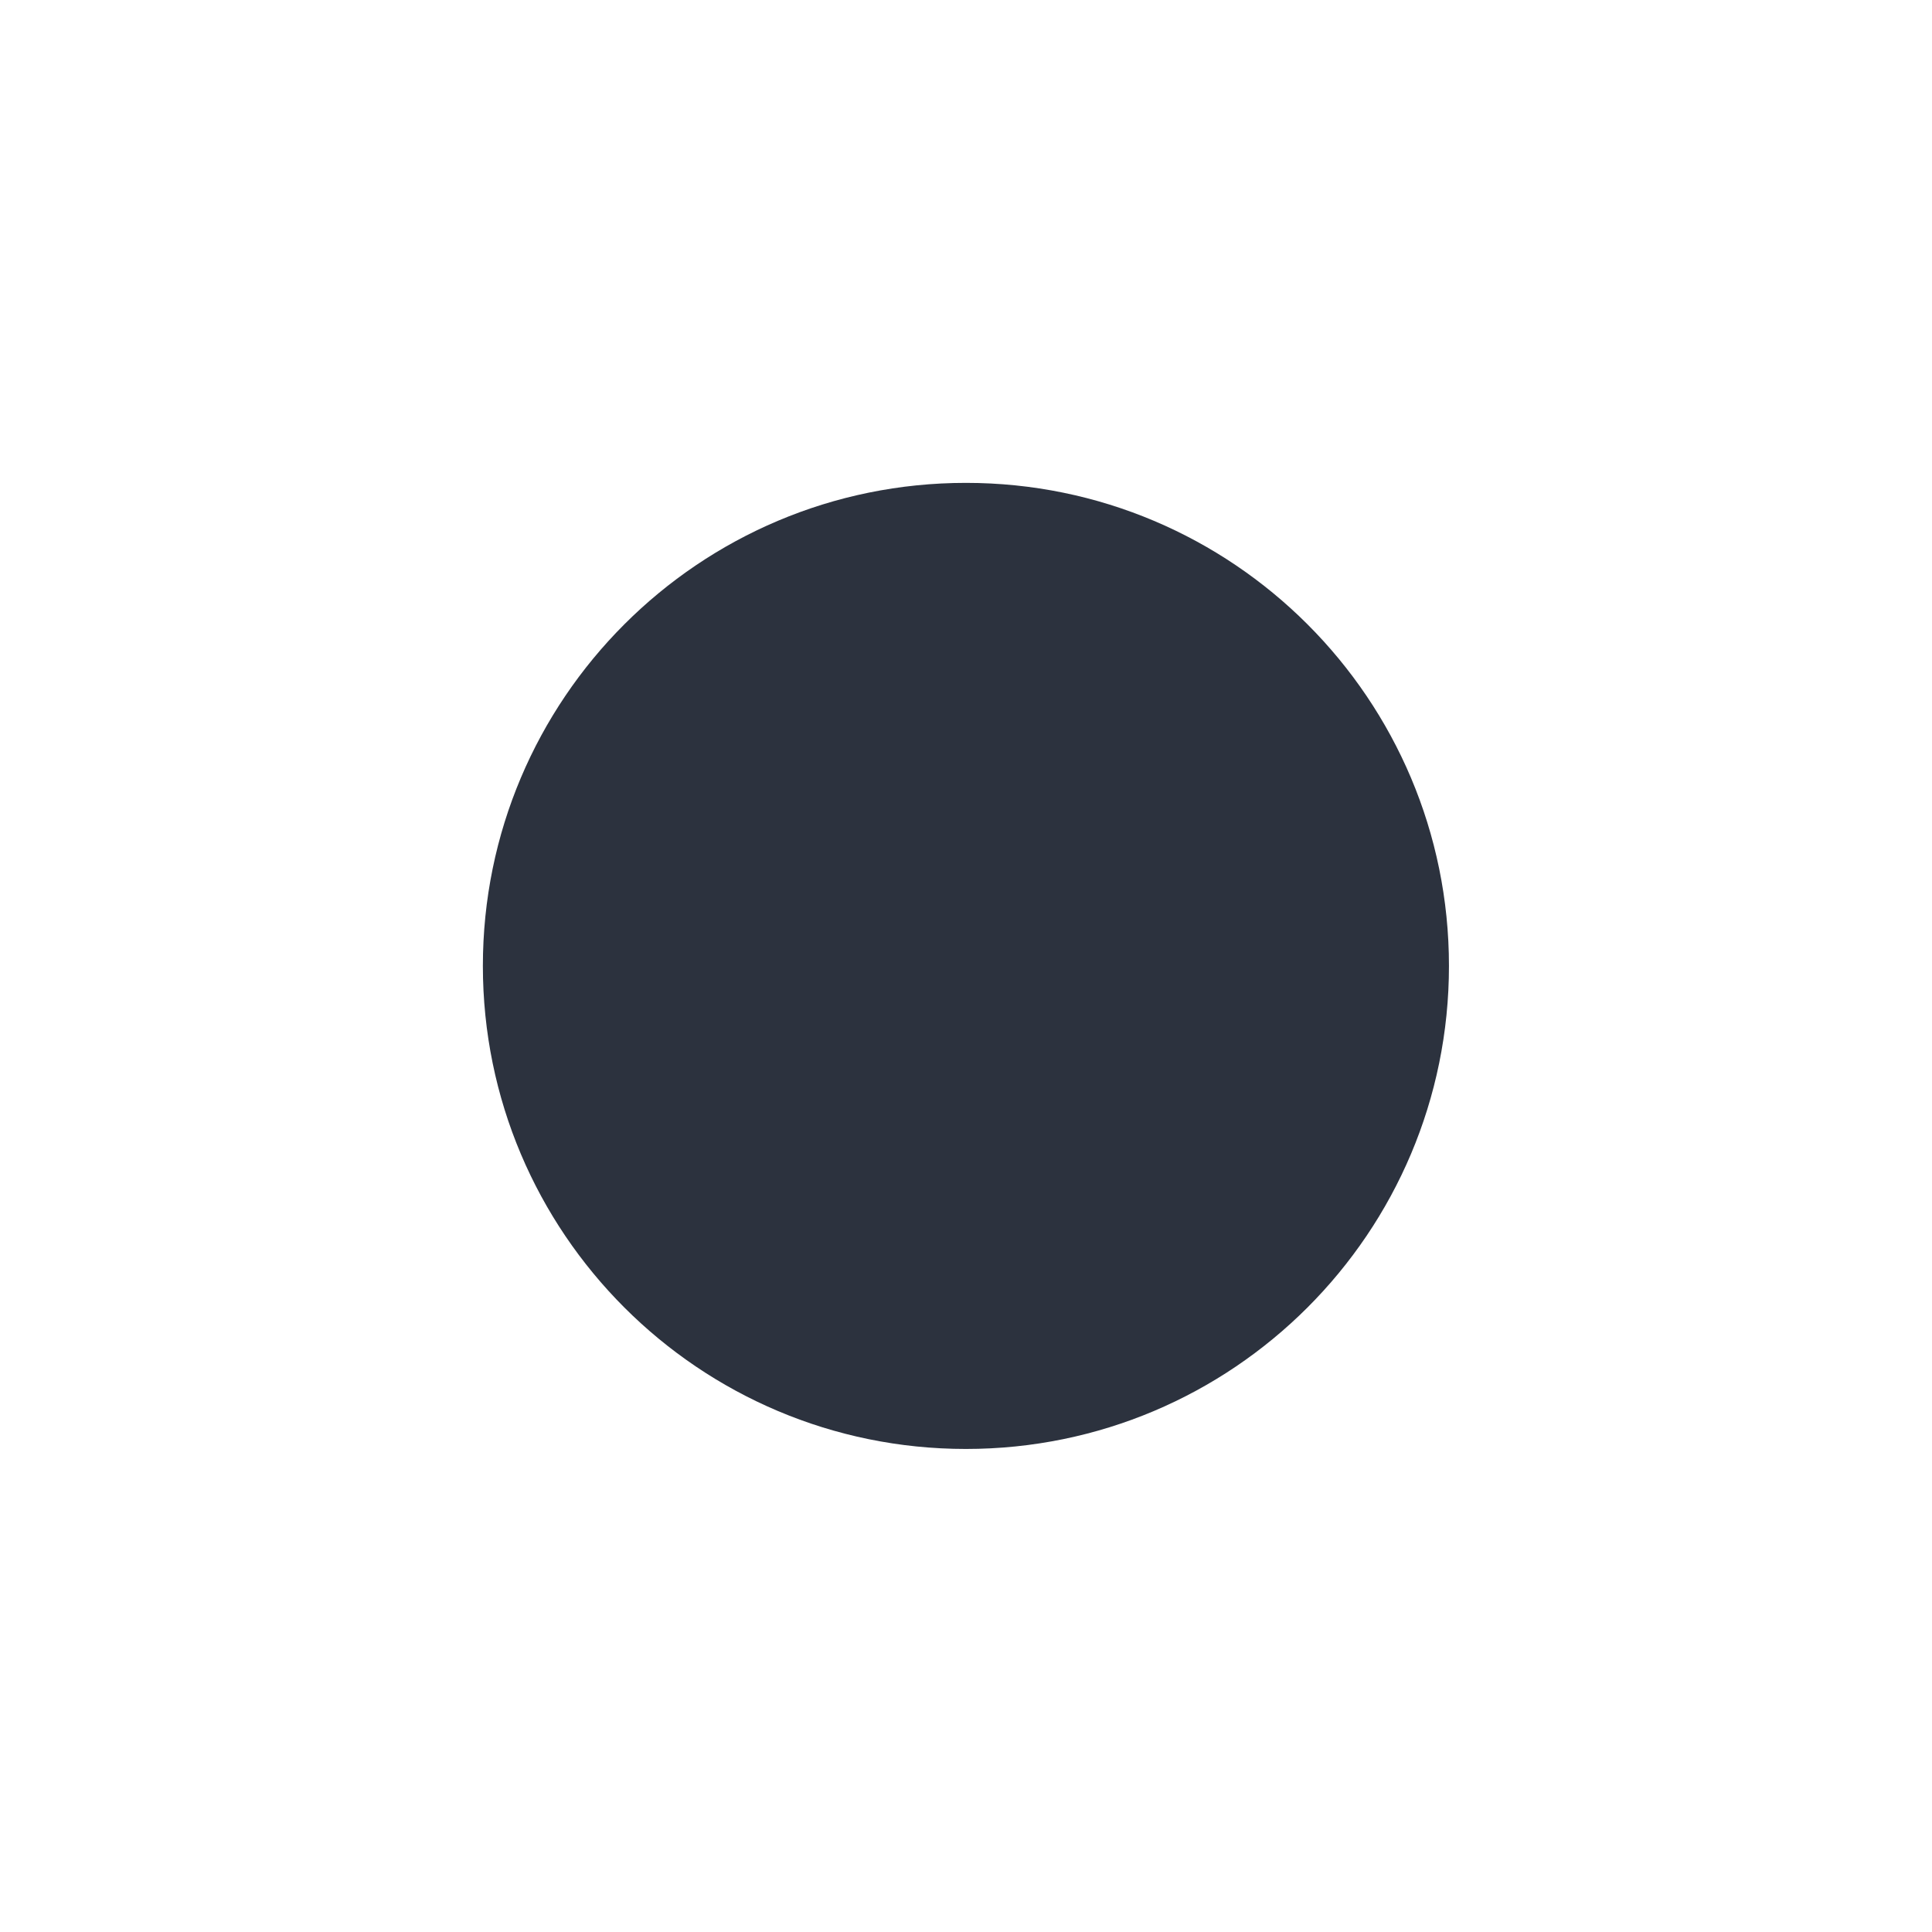
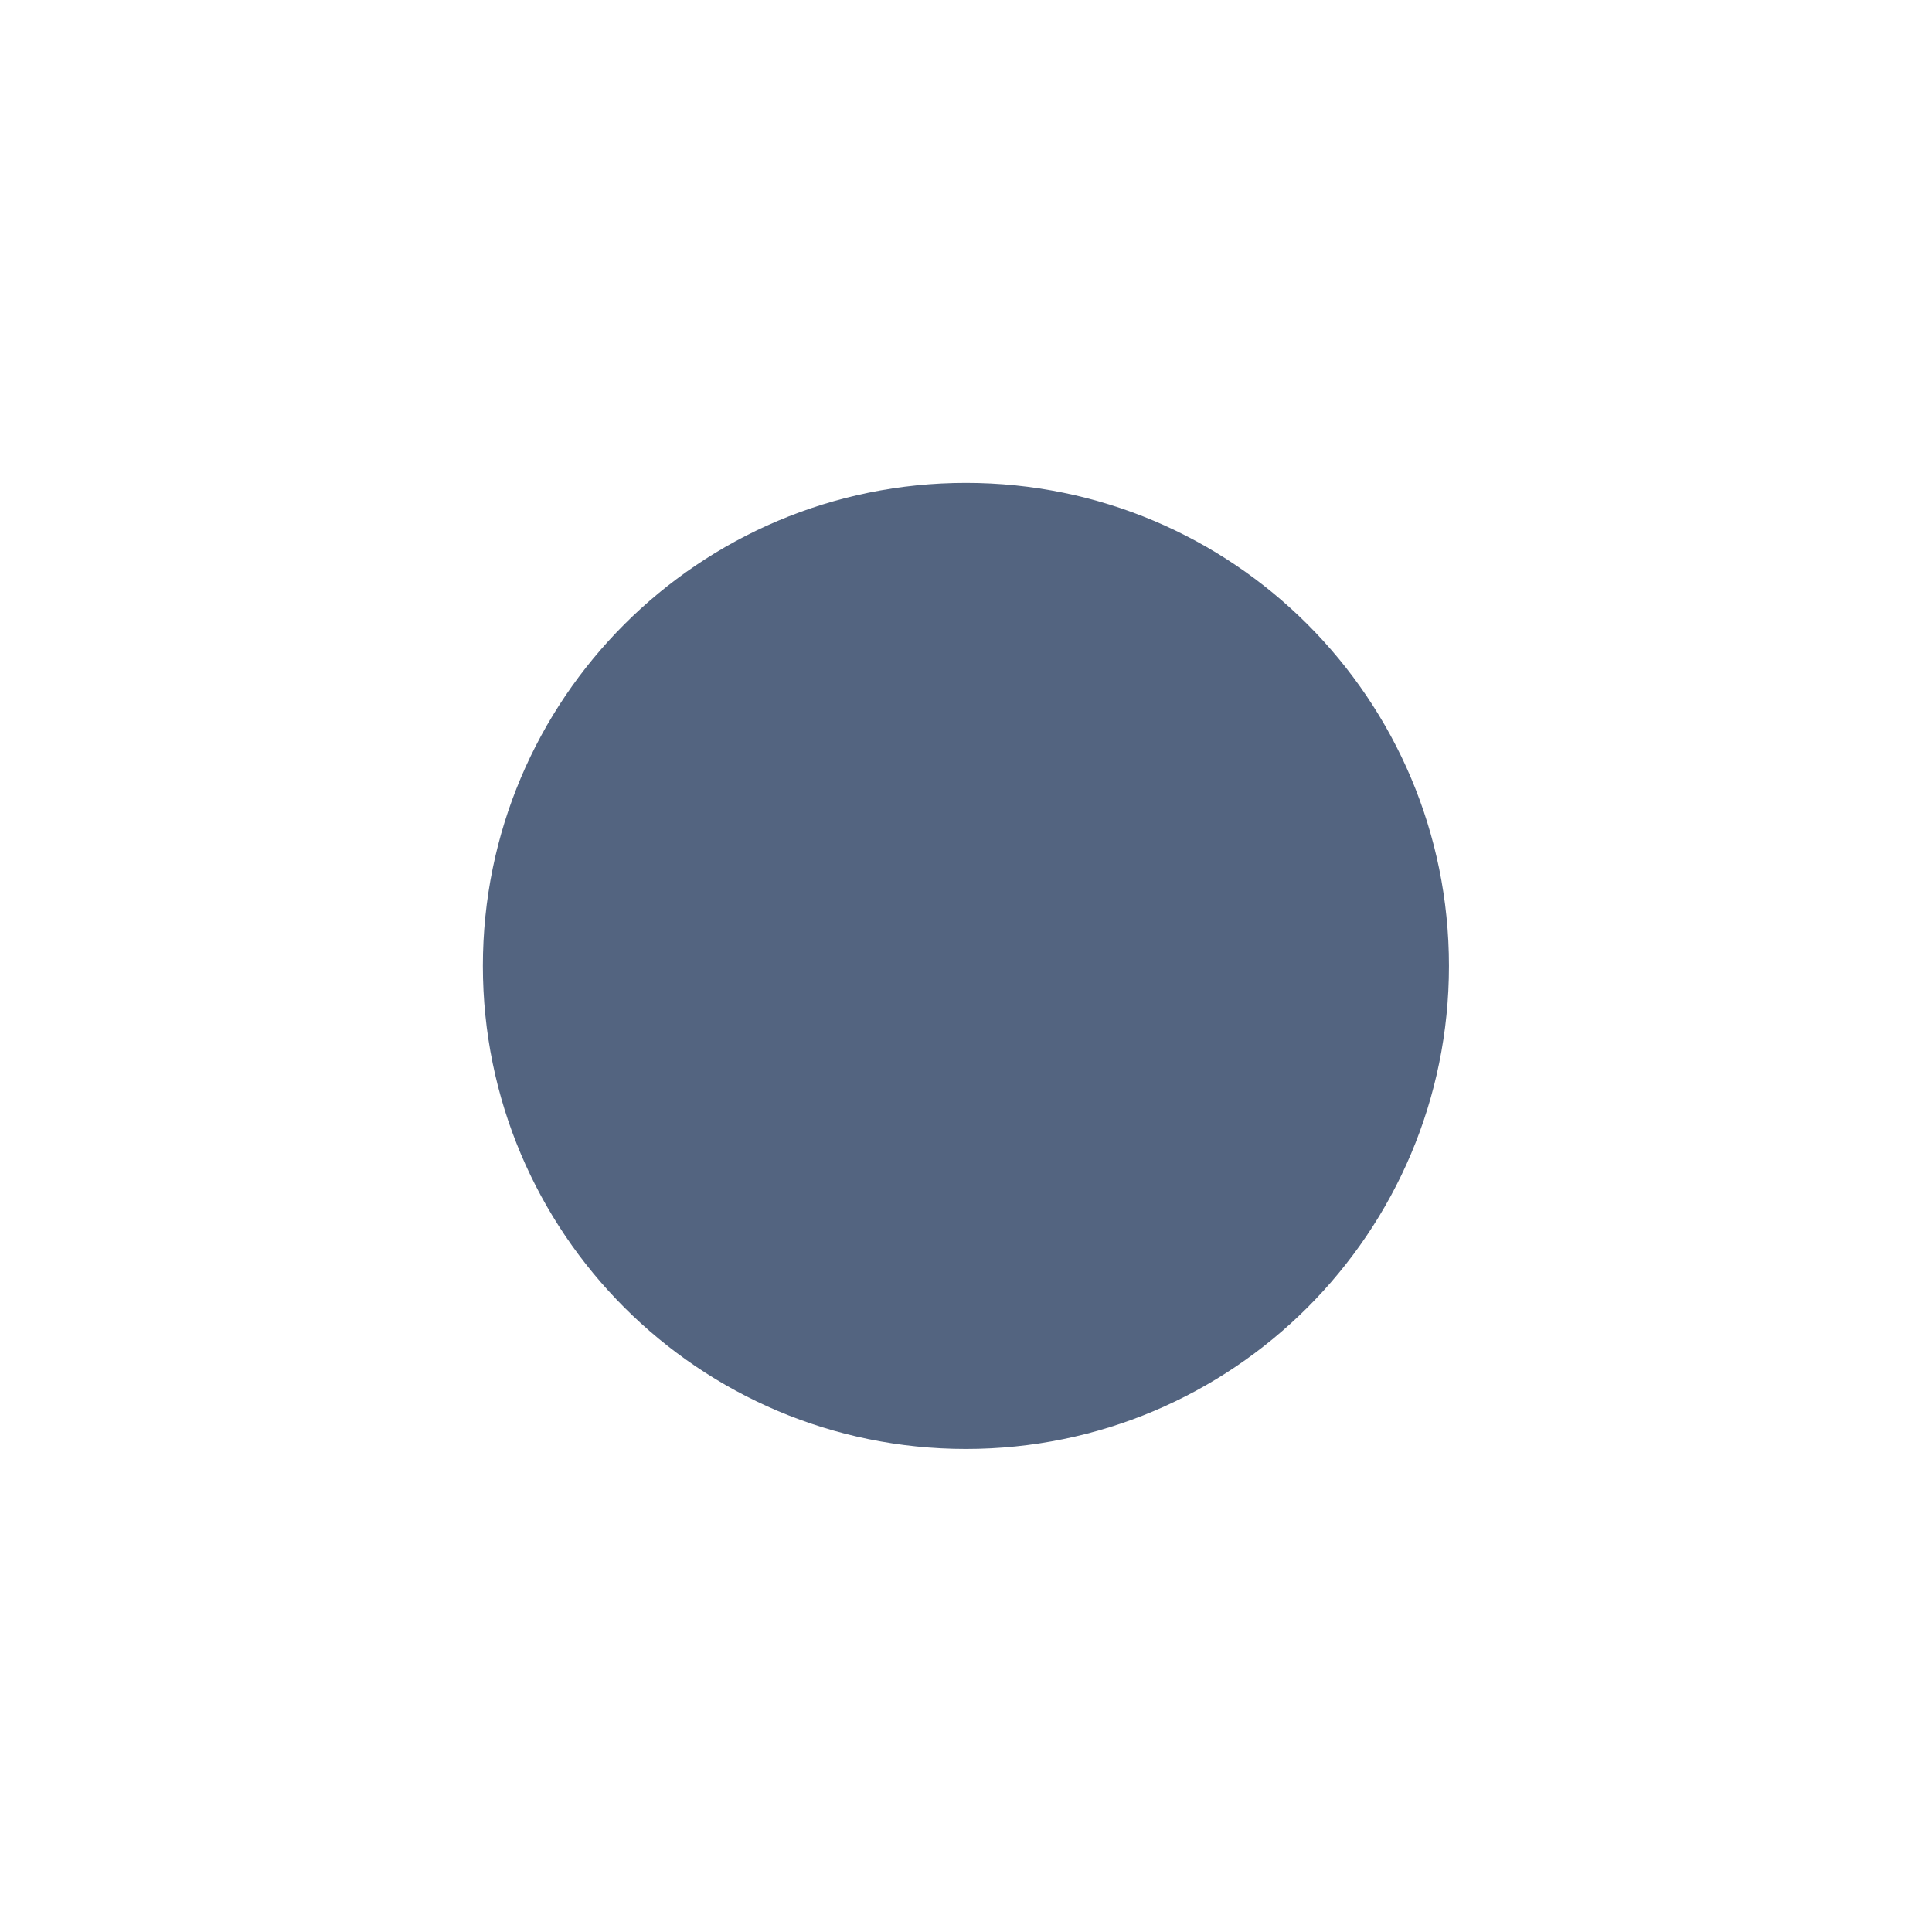
<svg xmlns="http://www.w3.org/2000/svg" version="1.1" id="Ebene_1" x="0px" y="0px" viewBox="0 0 1133.9 1133.9" enable-background="new 0 0 1133.9 1133.9" xml:space="preserve">
-   <path fill="#2C323E" d="M566.9,850.4c-156.6,0-283.5-126.9-283.5-283.5s126.9-283.5,283.5-283.5s283.5,126.9,283.5,283.5  S723.5,850.4,566.9,850.4z" />
+   <path fill="#536480" d="M566.9,850.4c-156.6,0-283.5-126.9-283.5-283.5s126.9-283.5,283.5-283.5s283.5,126.9,283.5,283.5  S723.5,850.4,566.9,850.4z" />
</svg>
